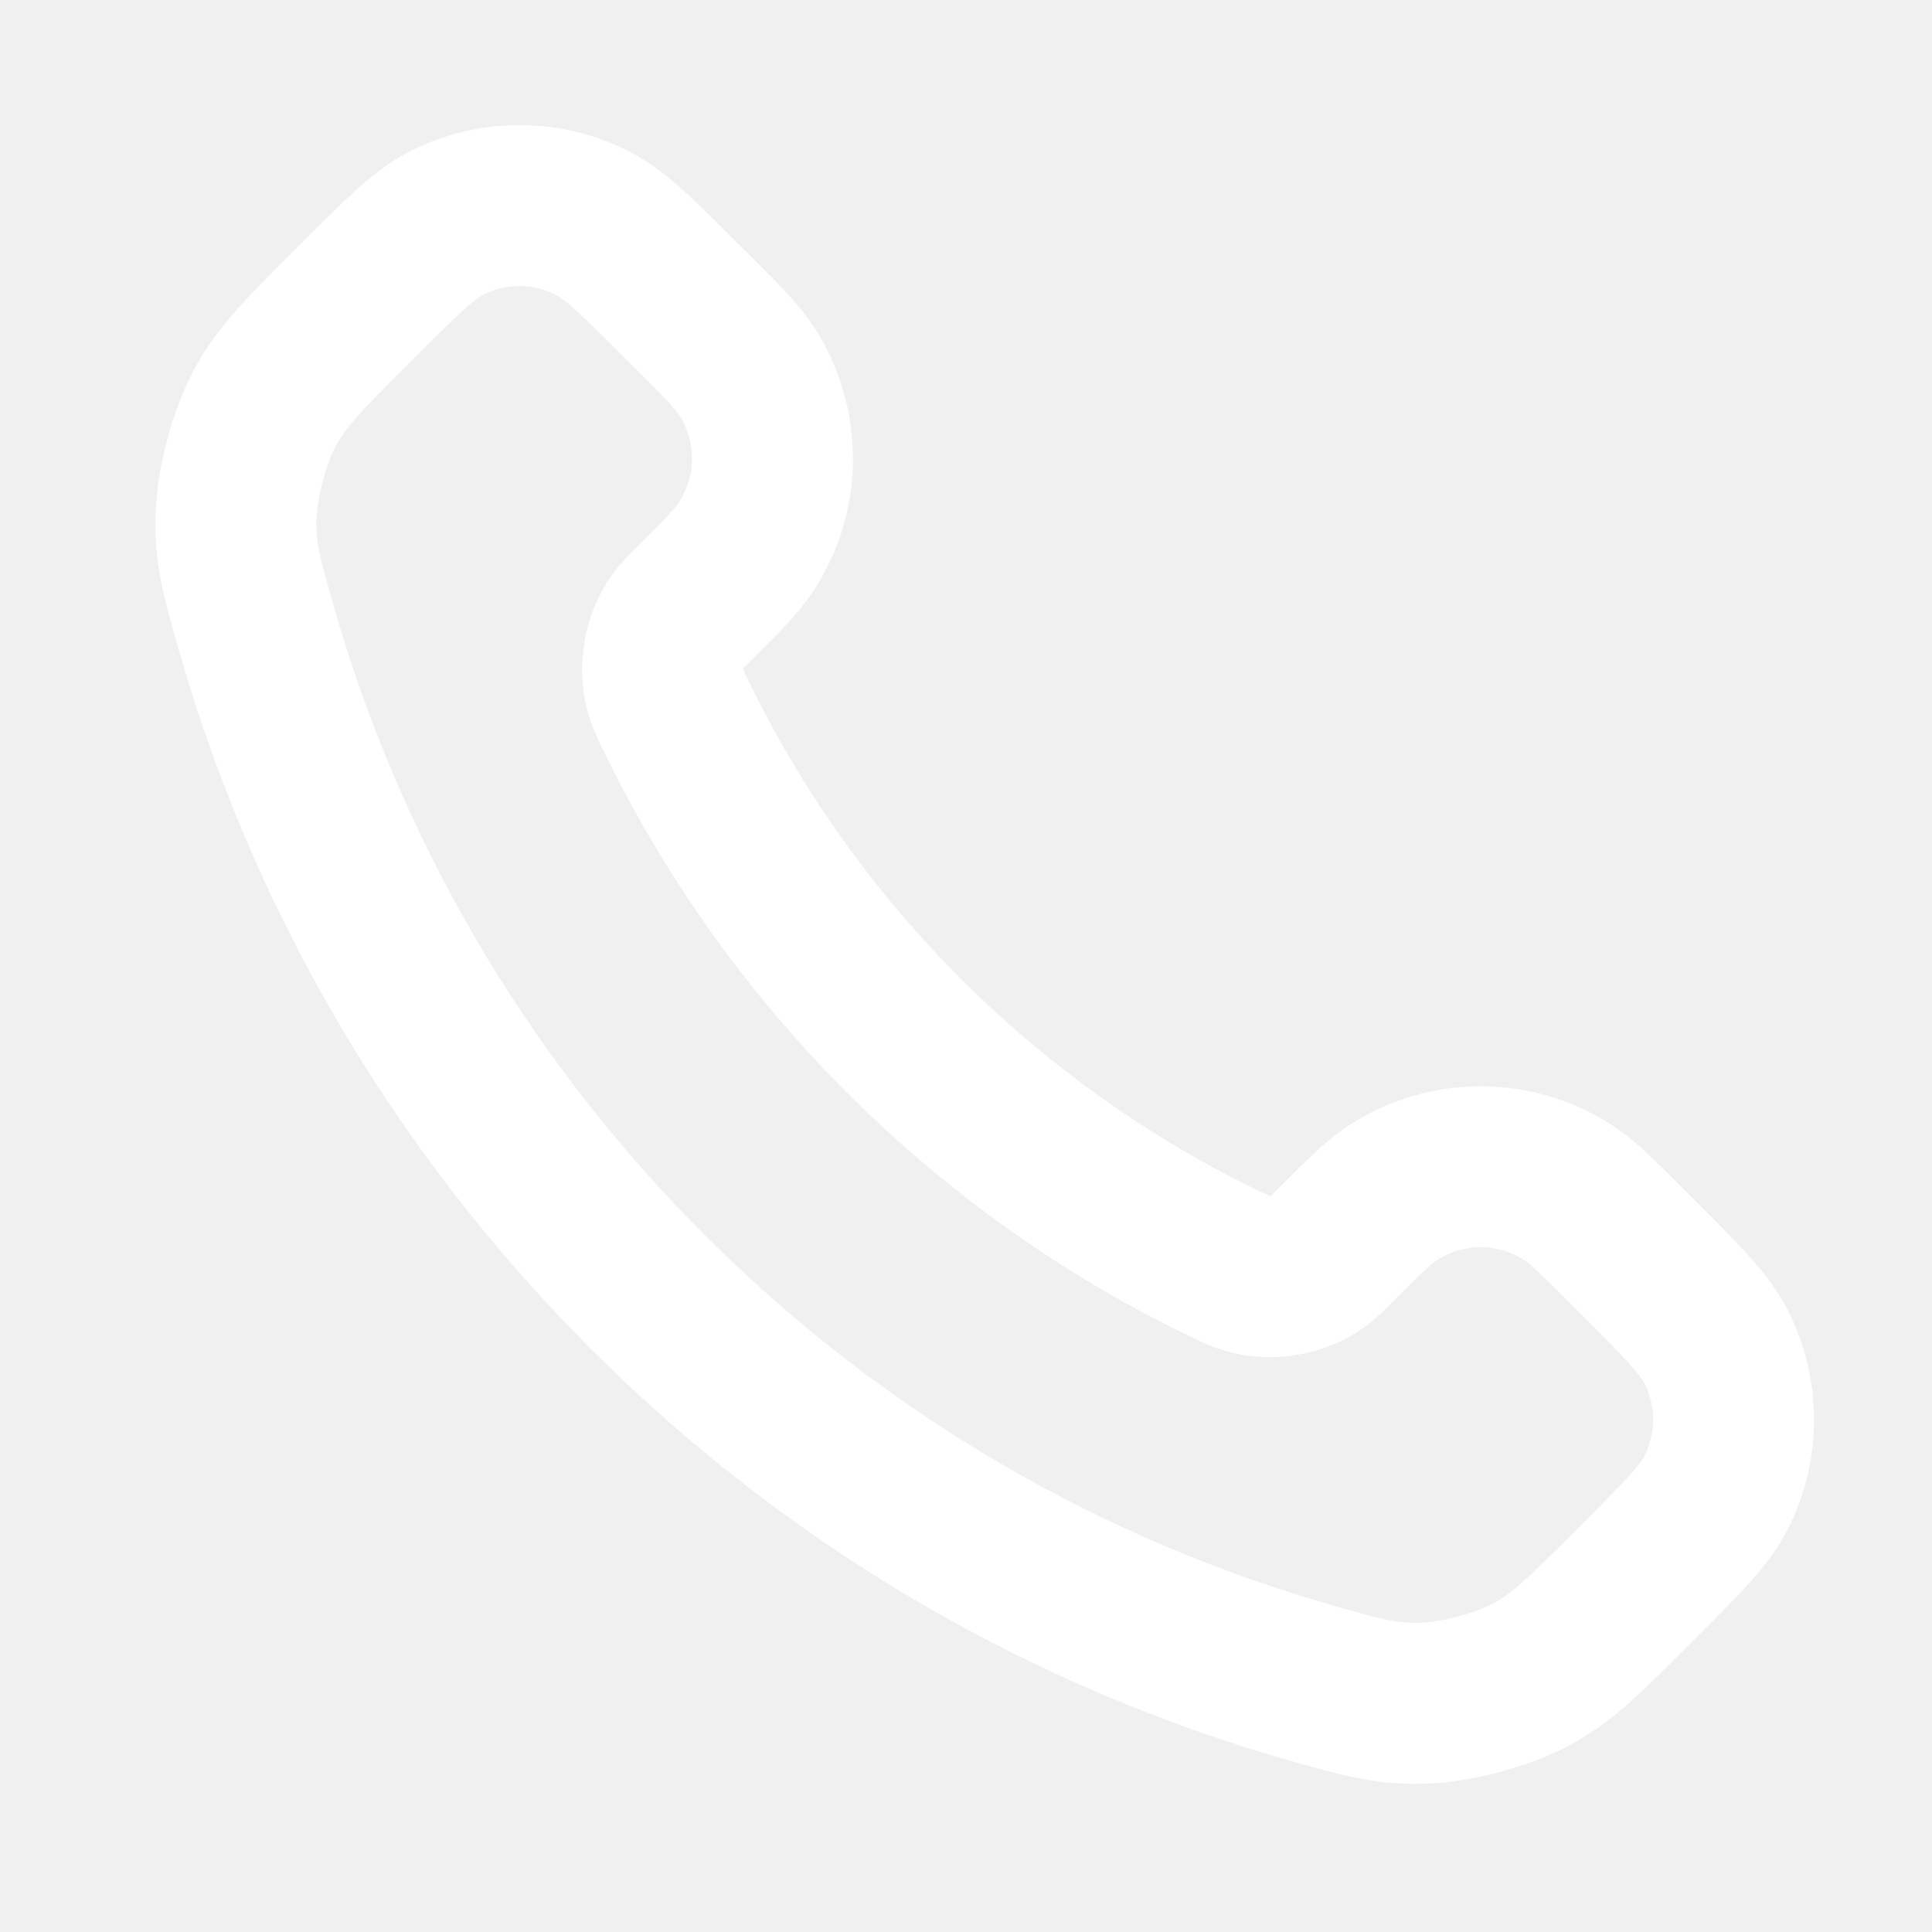
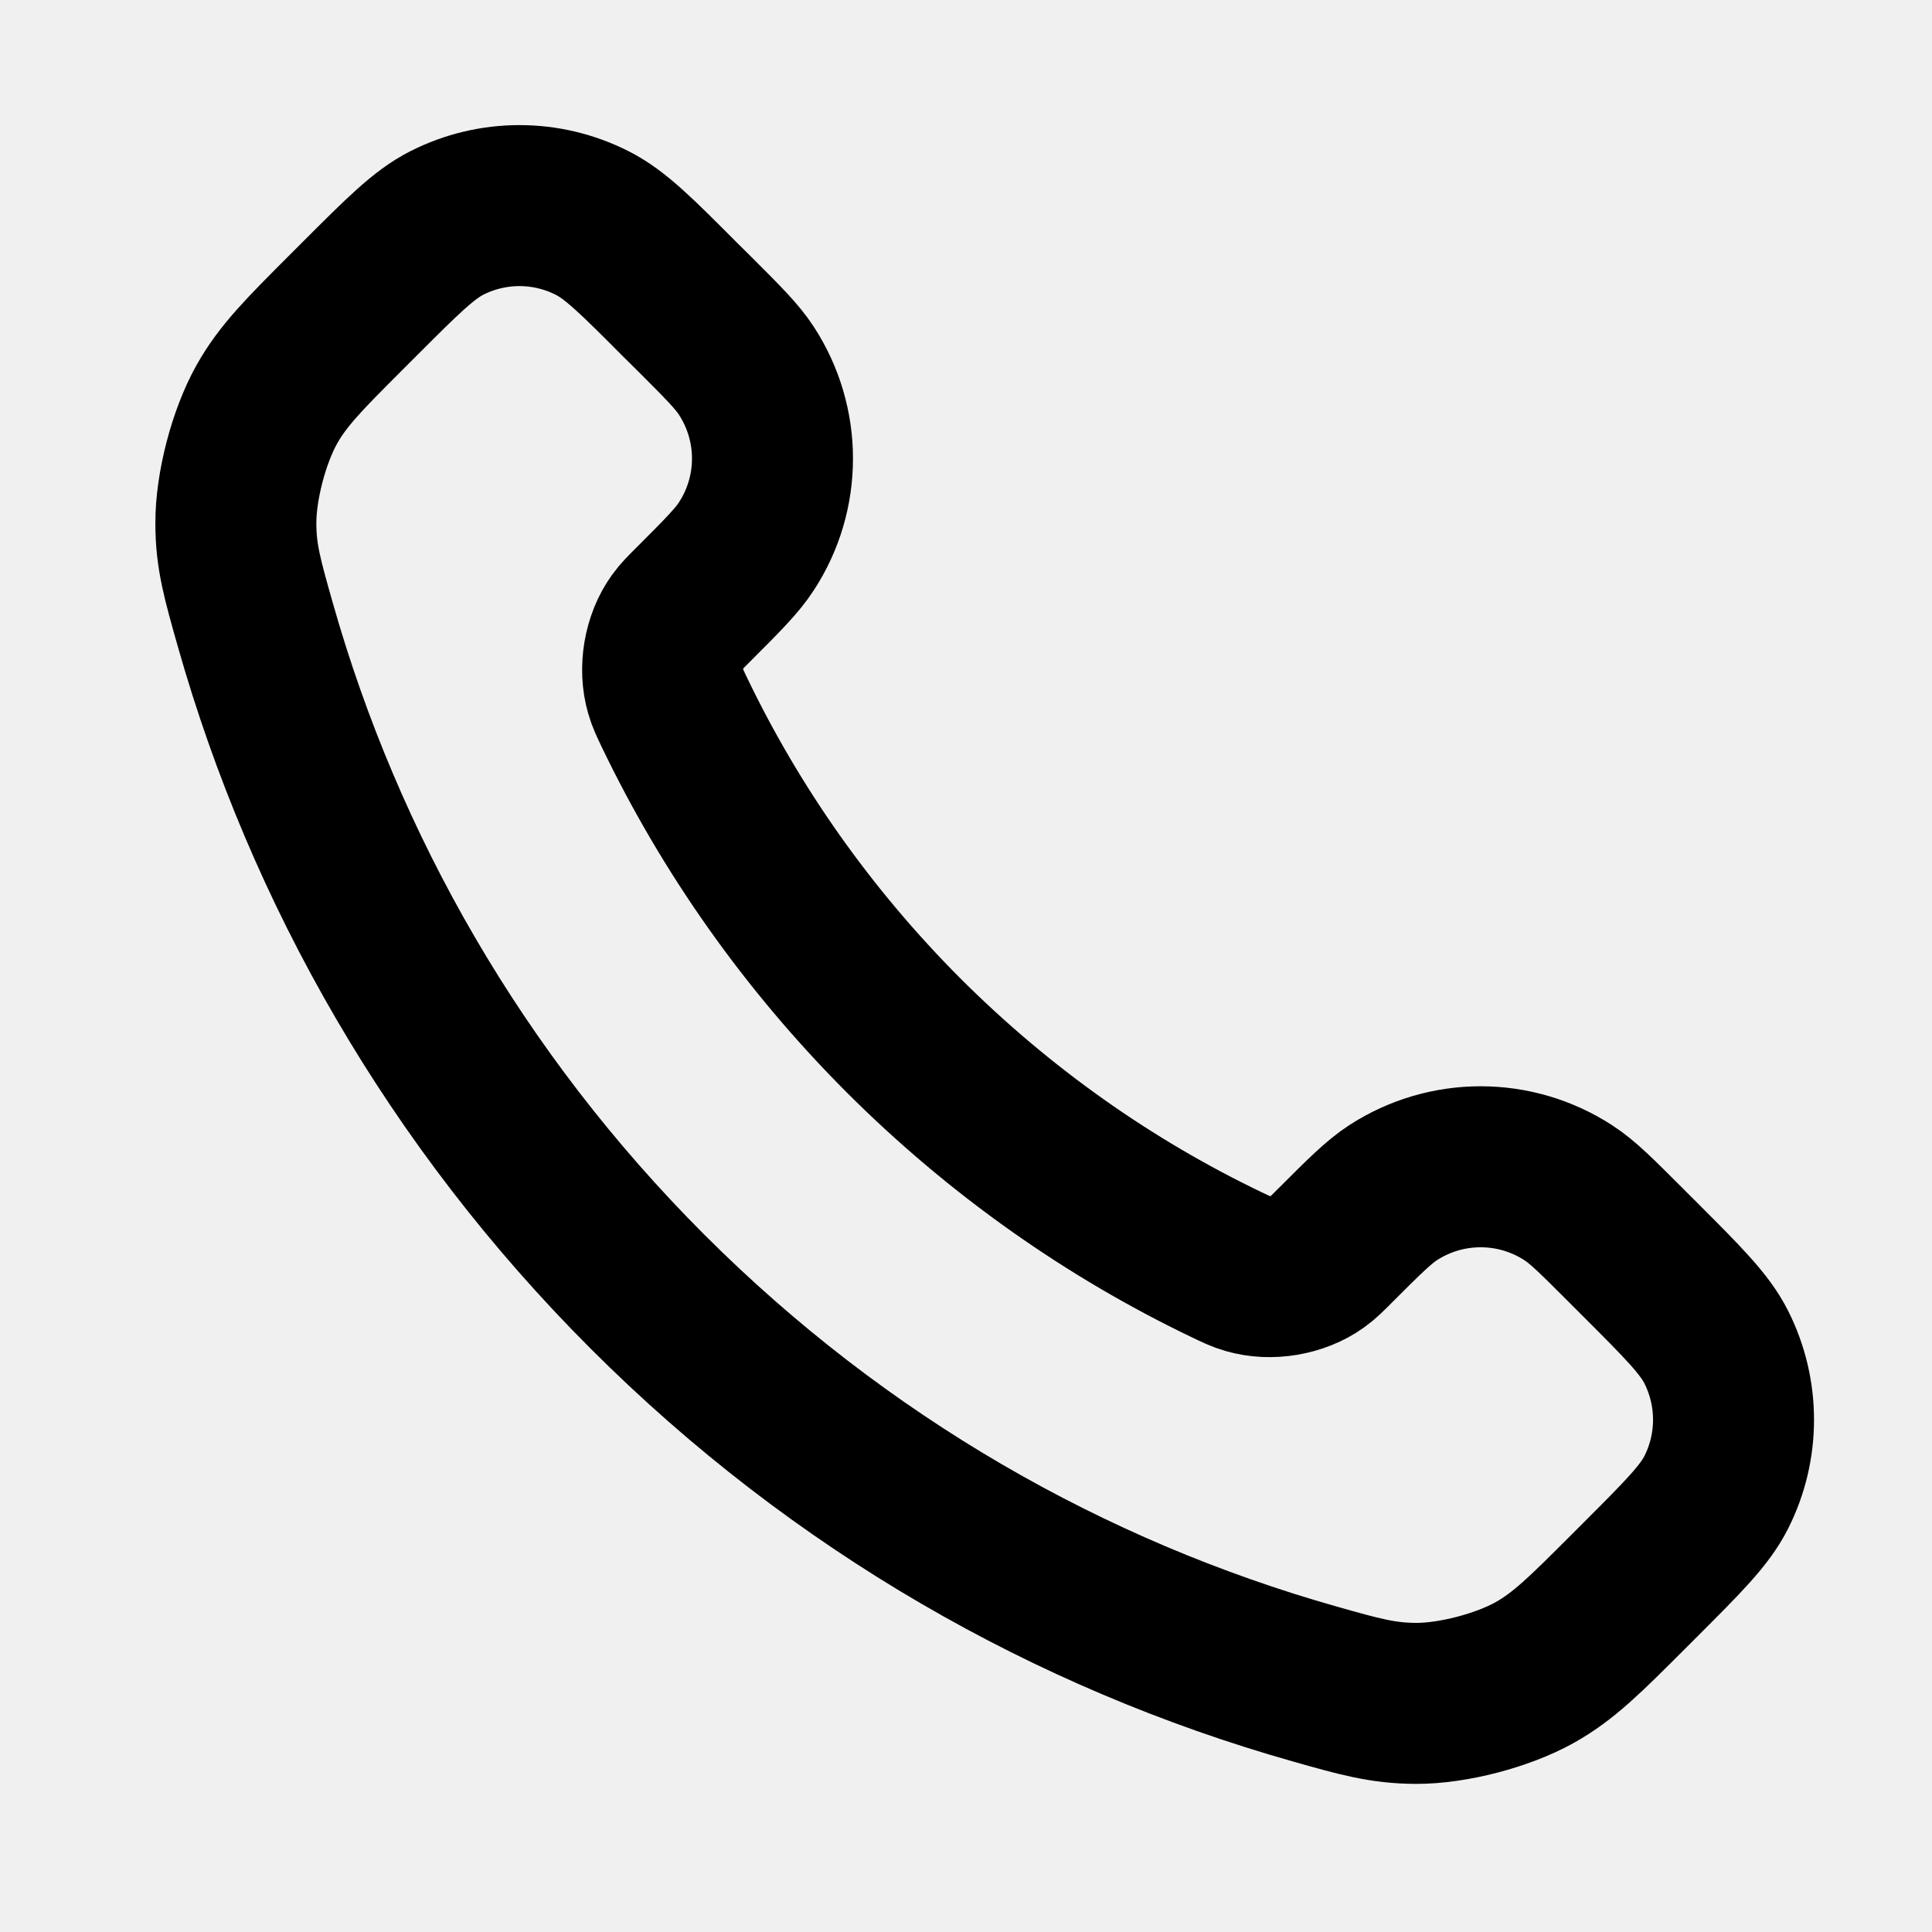
<svg xmlns="http://www.w3.org/2000/svg" viewBox="0 0 12 12" fill="none">
  <g clip-path="url(#clip0_4594_2830)">
-     <path d="M4.19 4.427C4.538 5.151 5.013 5.831 5.613 6.432C6.214 7.032 6.893 7.507 7.618 7.855C7.681 7.885 7.712 7.9 7.751 7.911C7.891 7.952 8.064 7.923 8.182 7.838C8.216 7.814 8.244 7.785 8.301 7.728C8.476 7.553 8.564 7.466 8.651 7.409C8.983 7.193 9.41 7.193 9.742 7.409C9.83 7.466 9.917 7.553 10.092 7.728L10.189 7.825C10.455 8.091 10.588 8.224 10.66 8.367C10.803 8.651 10.803 8.986 10.66 9.269C10.588 9.412 10.455 9.545 10.189 9.811L10.11 9.89C9.846 10.154 9.713 10.287 9.533 10.388C9.333 10.5 9.023 10.581 8.794 10.58C8.588 10.579 8.446 10.539 8.164 10.459C6.647 10.029 5.216 9.217 4.022 8.023C2.828 6.829 2.016 5.397 1.586 3.881C1.506 3.598 1.465 3.457 1.465 3.251C1.464 3.022 1.545 2.712 1.657 2.512C1.758 2.332 1.891 2.199 2.155 1.935L2.234 1.856C2.5 1.59 2.633 1.457 2.775 1.385C3.059 1.241 3.394 1.241 3.678 1.385C3.821 1.457 3.954 1.59 4.219 1.856L4.317 1.953C4.492 2.128 4.579 2.215 4.636 2.303C4.852 2.635 4.852 3.062 4.636 3.393C4.579 3.481 4.492 3.569 4.317 3.744C4.26 3.801 4.231 3.829 4.207 3.863C4.122 3.981 4.093 4.154 4.134 4.294C4.145 4.333 4.16 4.364 4.19 4.427Z" stroke="white" stroke-linecap="round" stroke-linejoin="round" />
+     <path d="M4.19 4.427C4.538 5.151 5.013 5.831 5.613 6.432C6.214 7.032 6.893 7.507 7.618 7.855C7.681 7.885 7.712 7.9 7.751 7.911C7.891 7.952 8.064 7.923 8.182 7.838C8.216 7.814 8.244 7.785 8.301 7.728C8.476 7.553 8.564 7.466 8.651 7.409C8.983 7.193 9.41 7.193 9.742 7.409C9.83 7.466 9.917 7.553 10.092 7.728L10.189 7.825C10.455 8.091 10.588 8.224 10.66 8.367C10.803 8.651 10.803 8.986 10.66 9.269C10.588 9.412 10.455 9.545 10.189 9.811L10.11 9.89C9.846 10.154 9.713 10.287 9.533 10.388C9.333 10.5 9.023 10.581 8.794 10.58C8.588 10.579 8.446 10.539 8.164 10.459C6.647 10.029 5.216 9.217 4.022 8.023C2.828 6.829 2.016 5.397 1.586 3.881C1.506 3.598 1.465 3.457 1.465 3.251C1.464 3.022 1.545 2.712 1.657 2.512C1.758 2.332 1.891 2.199 2.155 1.935L2.234 1.856C2.5 1.59 2.633 1.457 2.775 1.385C3.059 1.241 3.394 1.241 3.678 1.385C3.821 1.457 3.954 1.59 4.219 1.856L4.317 1.953C4.492 2.128 4.579 2.215 4.636 2.303C4.852 2.635 4.852 3.062 4.636 3.393C4.579 3.481 4.492 3.569 4.317 3.744C4.26 3.801 4.231 3.829 4.207 3.863C4.122 3.981 4.093 4.154 4.134 4.294C4.145 4.333 4.16 4.364 4.19 4.427Z" stroke="currentColor" stroke-linecap="round" stroke-linejoin="round" />
  </g>
  <defs>
    <clipPath id="clip0_4594_2830">
      <rect width="12" height="12" fill="white" />
    </clipPath>
  </defs>
</svg>
